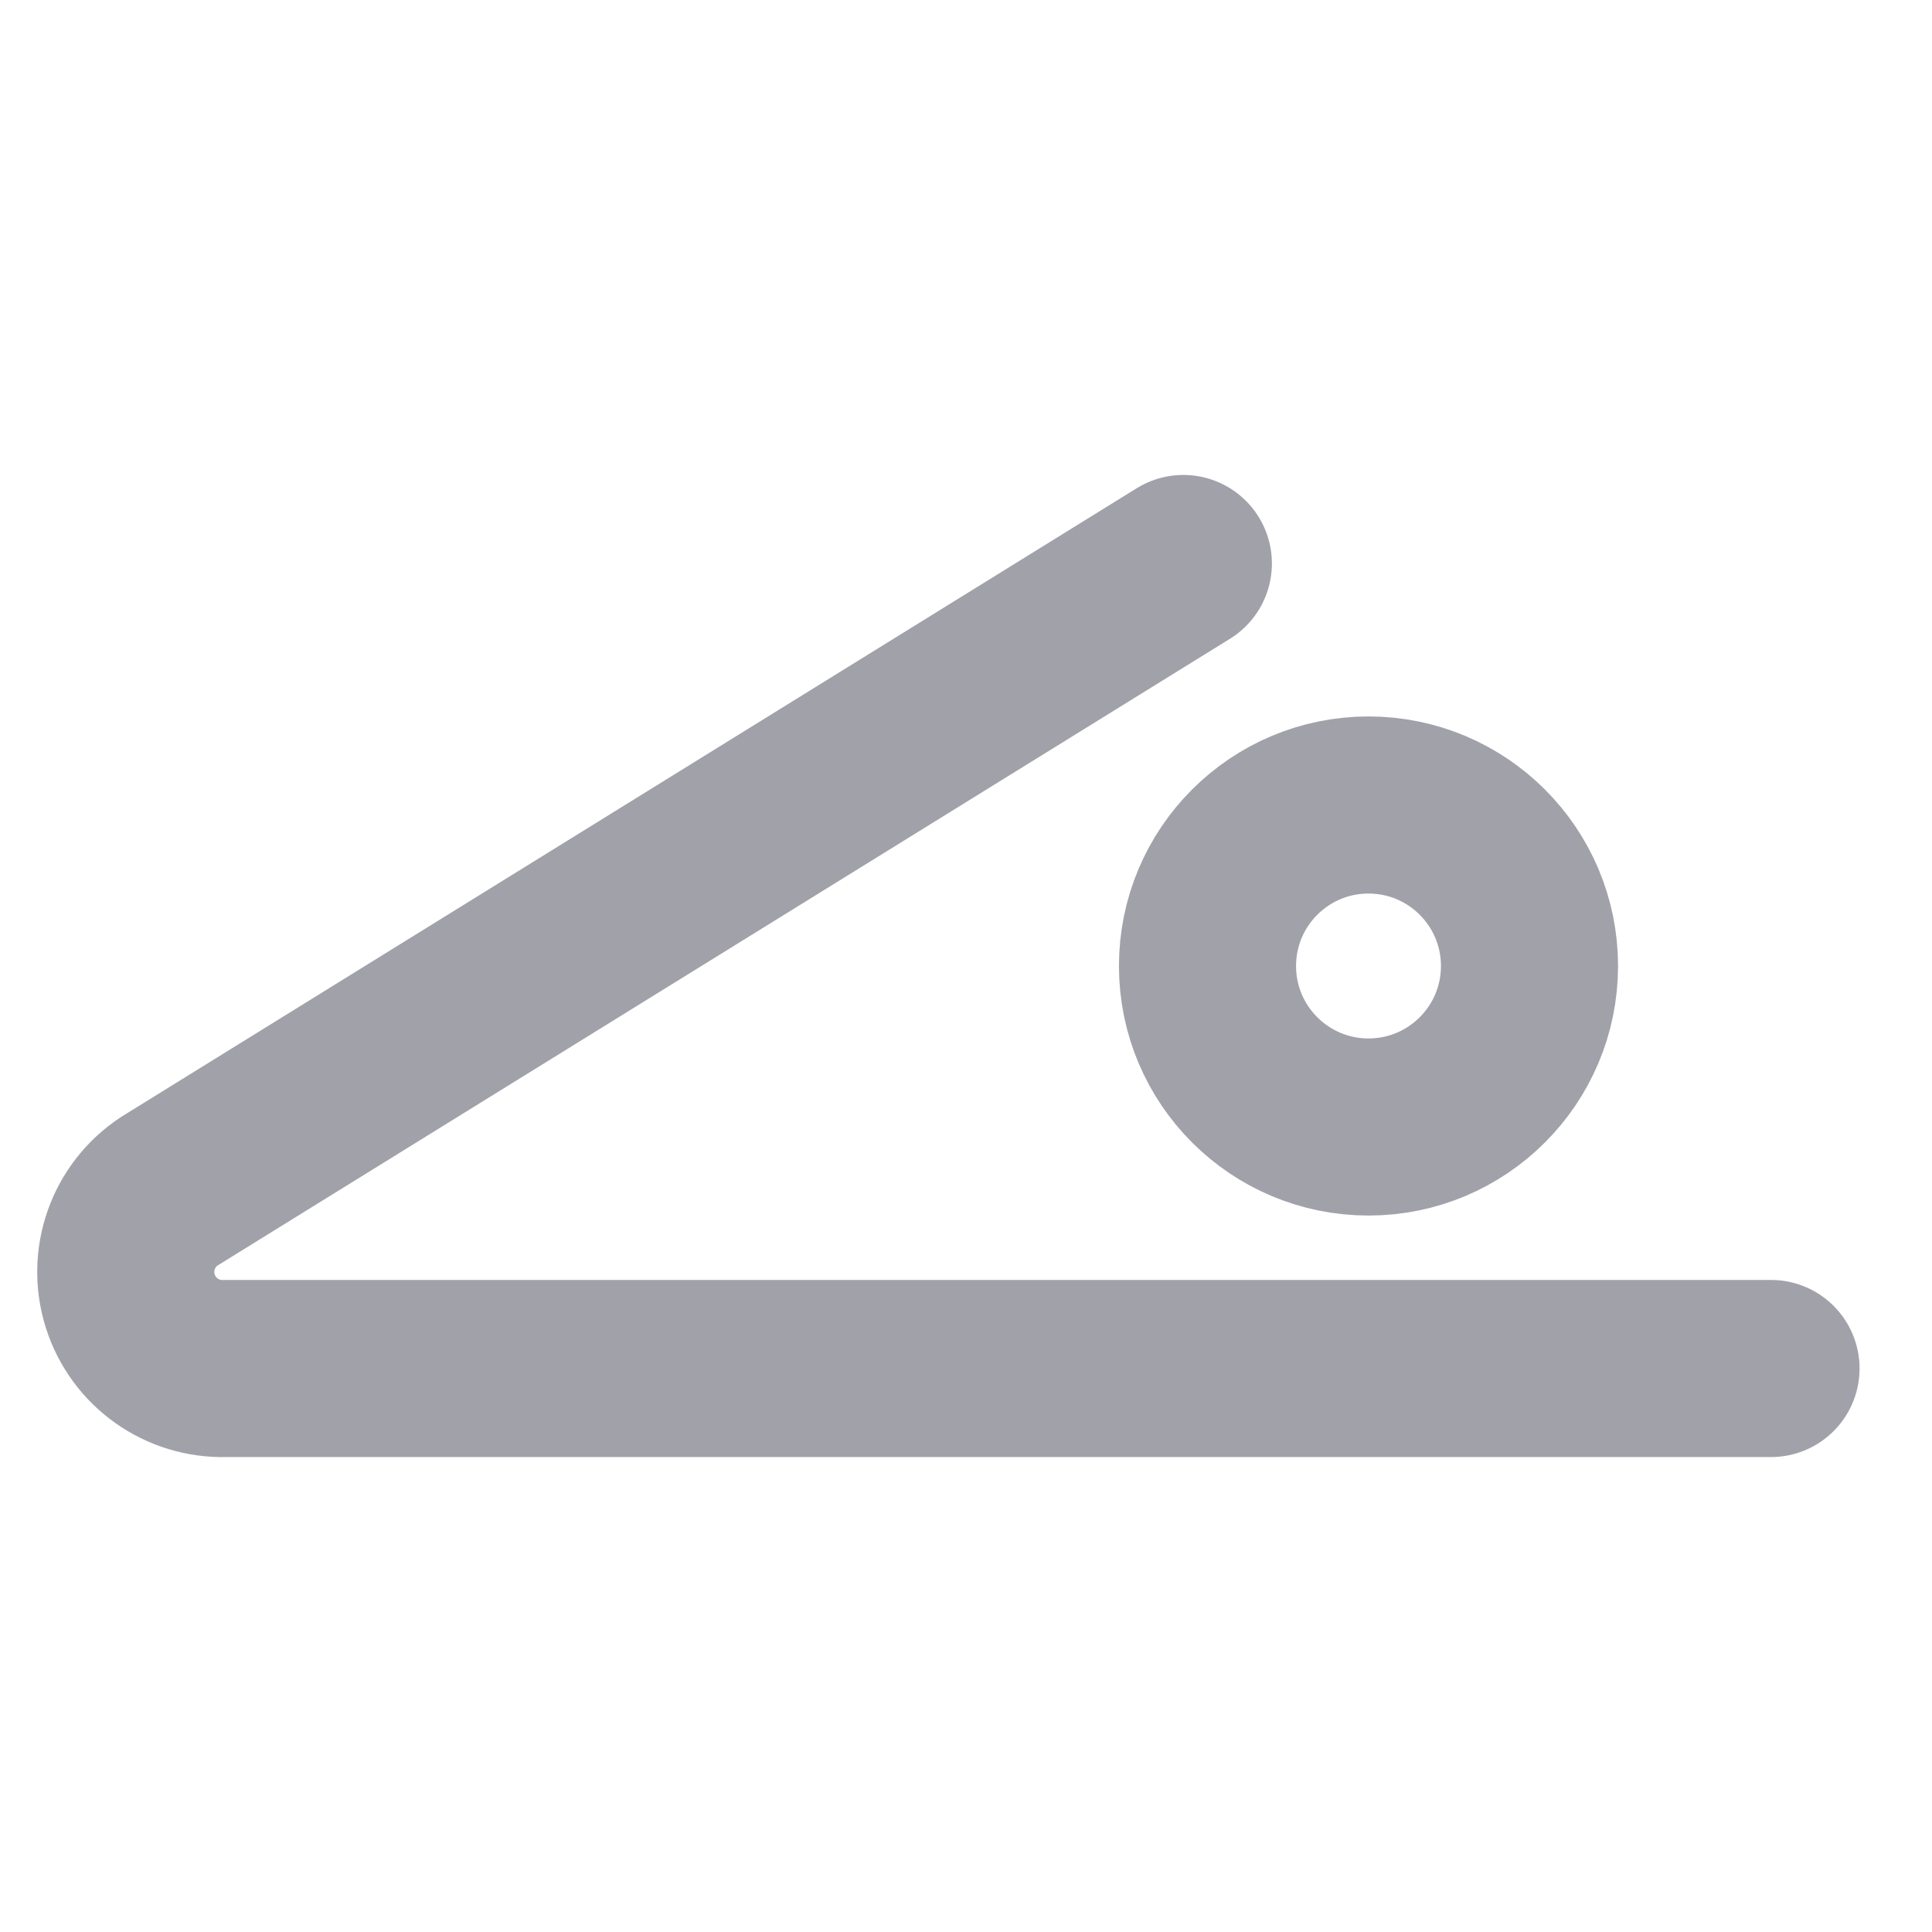
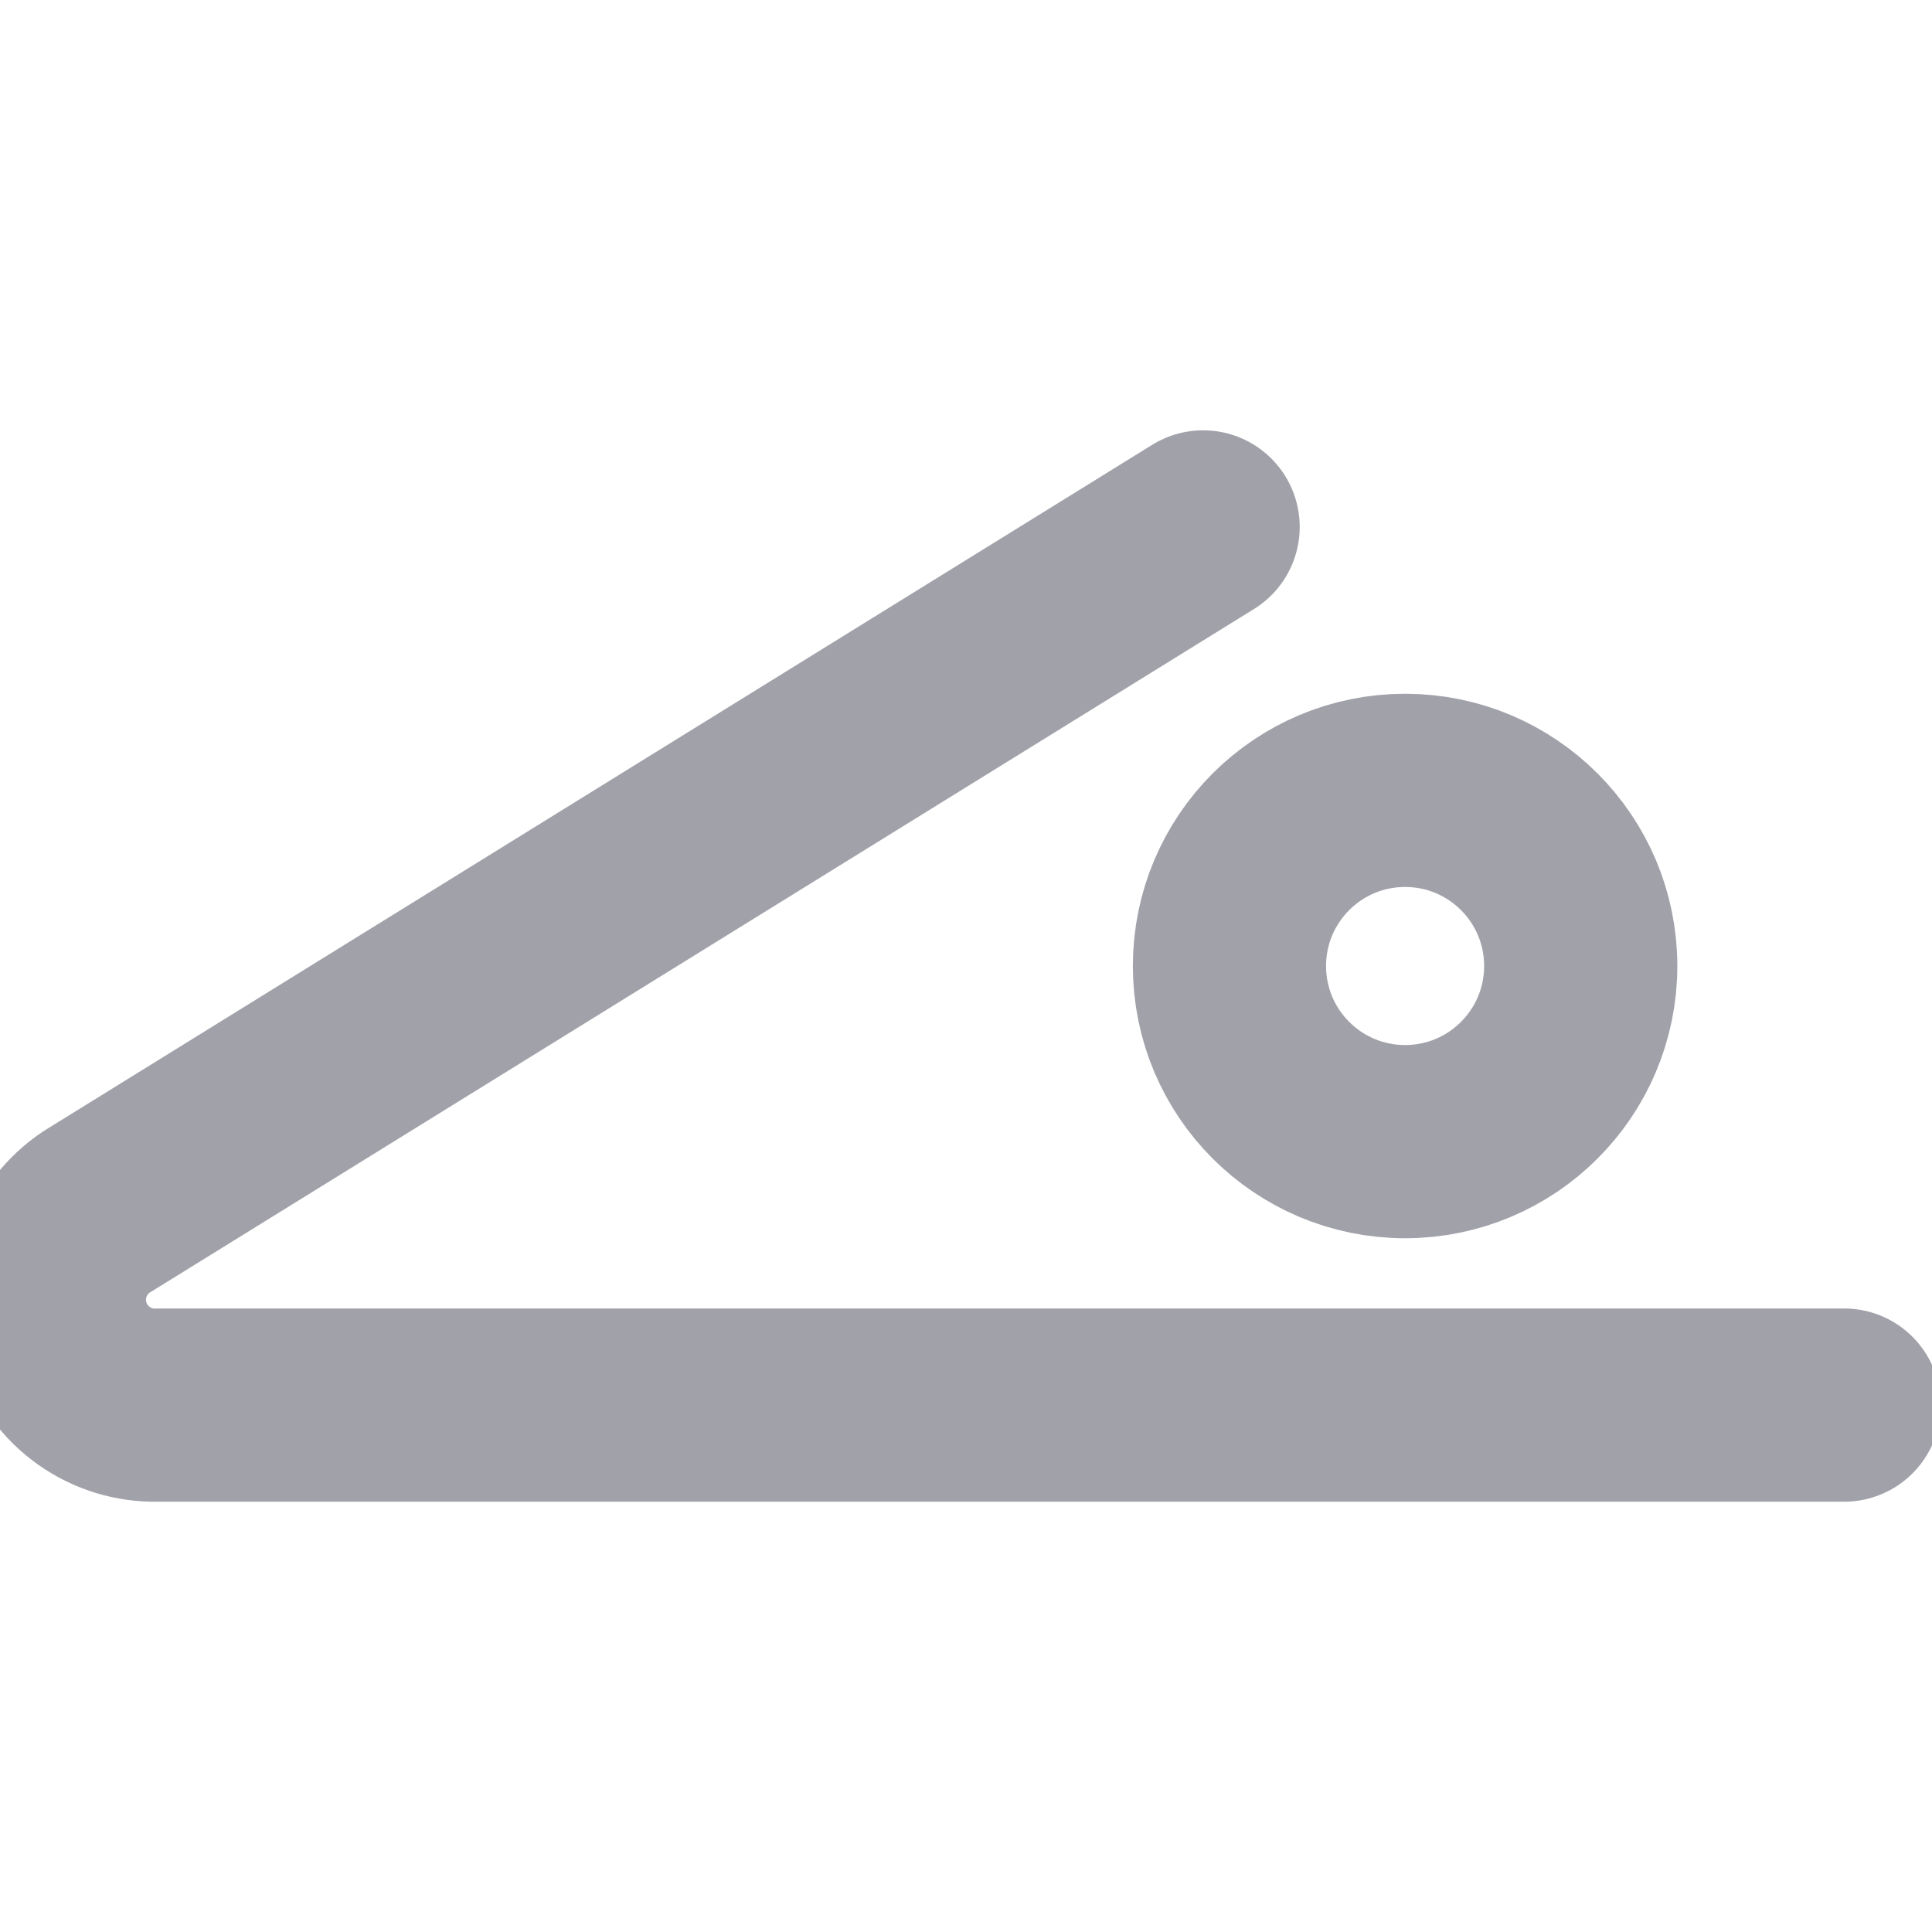
- <svg xmlns="http://www.w3.org/2000/svg" viewBox="0 0 24 24" width="24" height="24">
+ <svg xmlns="http://www.w3.org/2000/svg" viewBox="1 5 22 14" width="24" height="24">
  <g fill="none">
    <path d="M22 17H2.8A1.2 1.2 0 0 1 2.1 14.8L14.7 7" stroke="#A1A1AA" stroke-width="2.2" stroke-linecap="round" stroke-linejoin="round" />
    <circle cx="17" cy="12" r="2" stroke="#A1A1AA" stroke-width="2.2" fill="none" />
  </g>
</svg>
